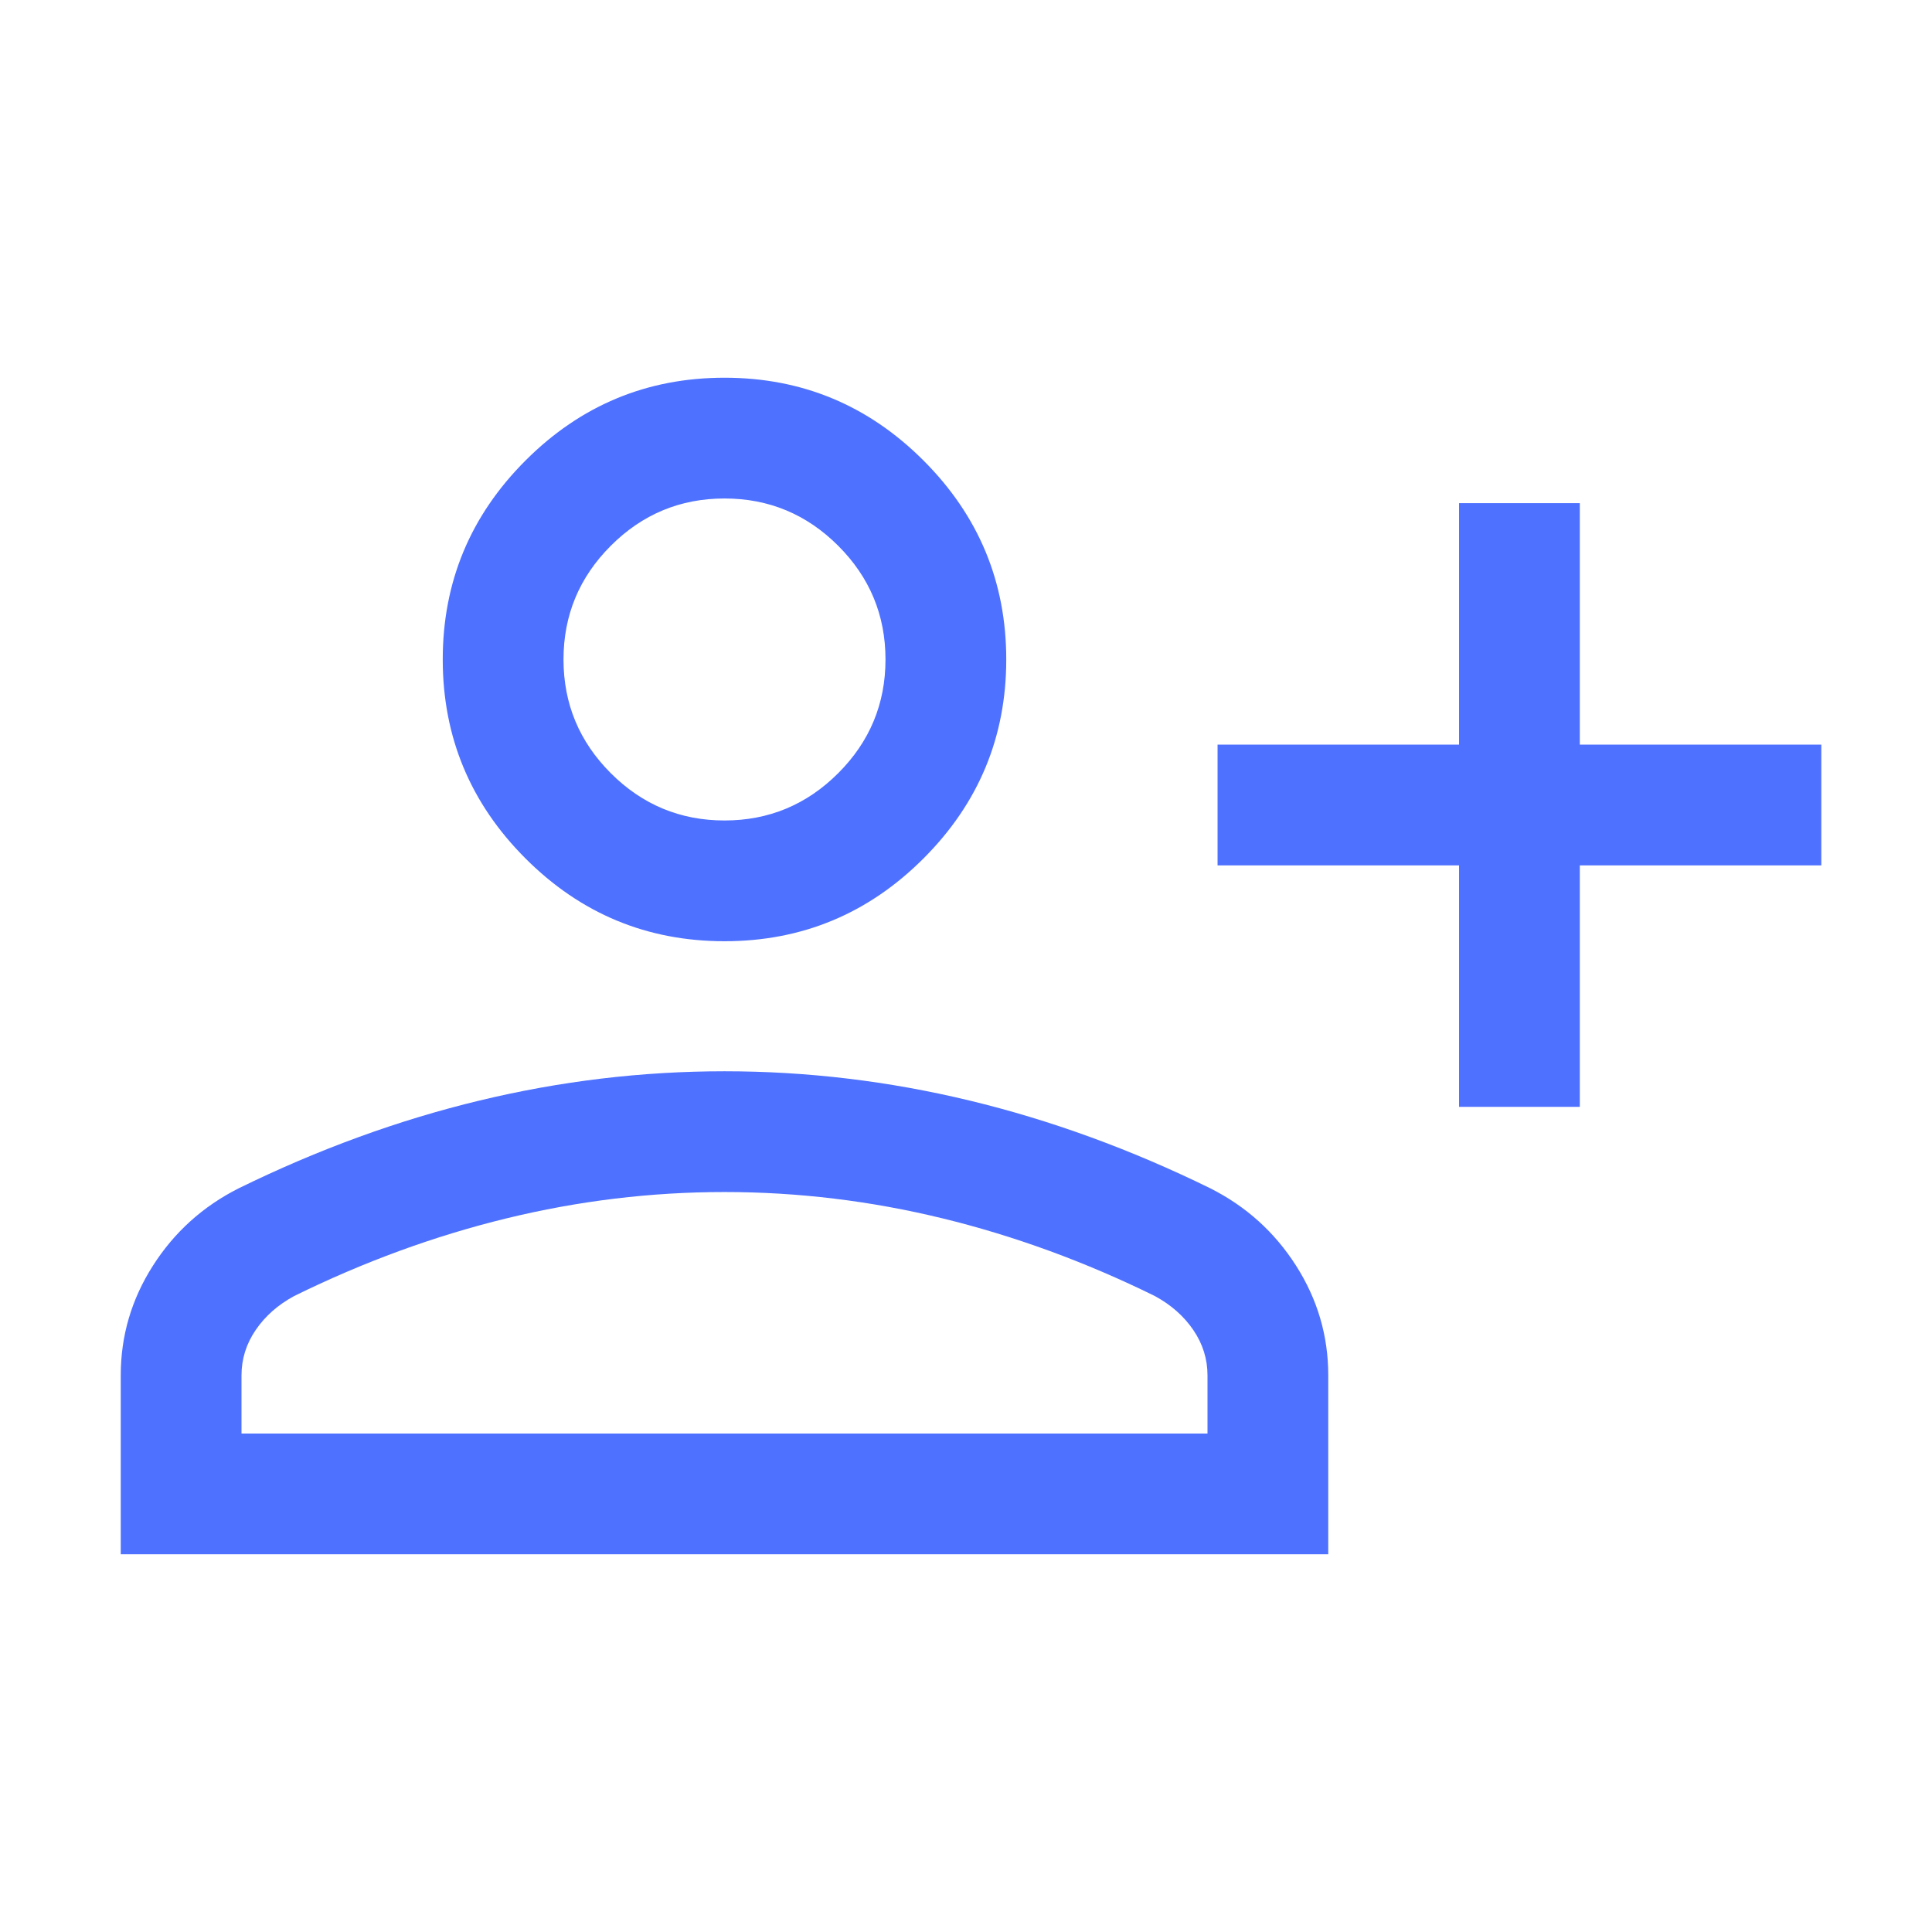
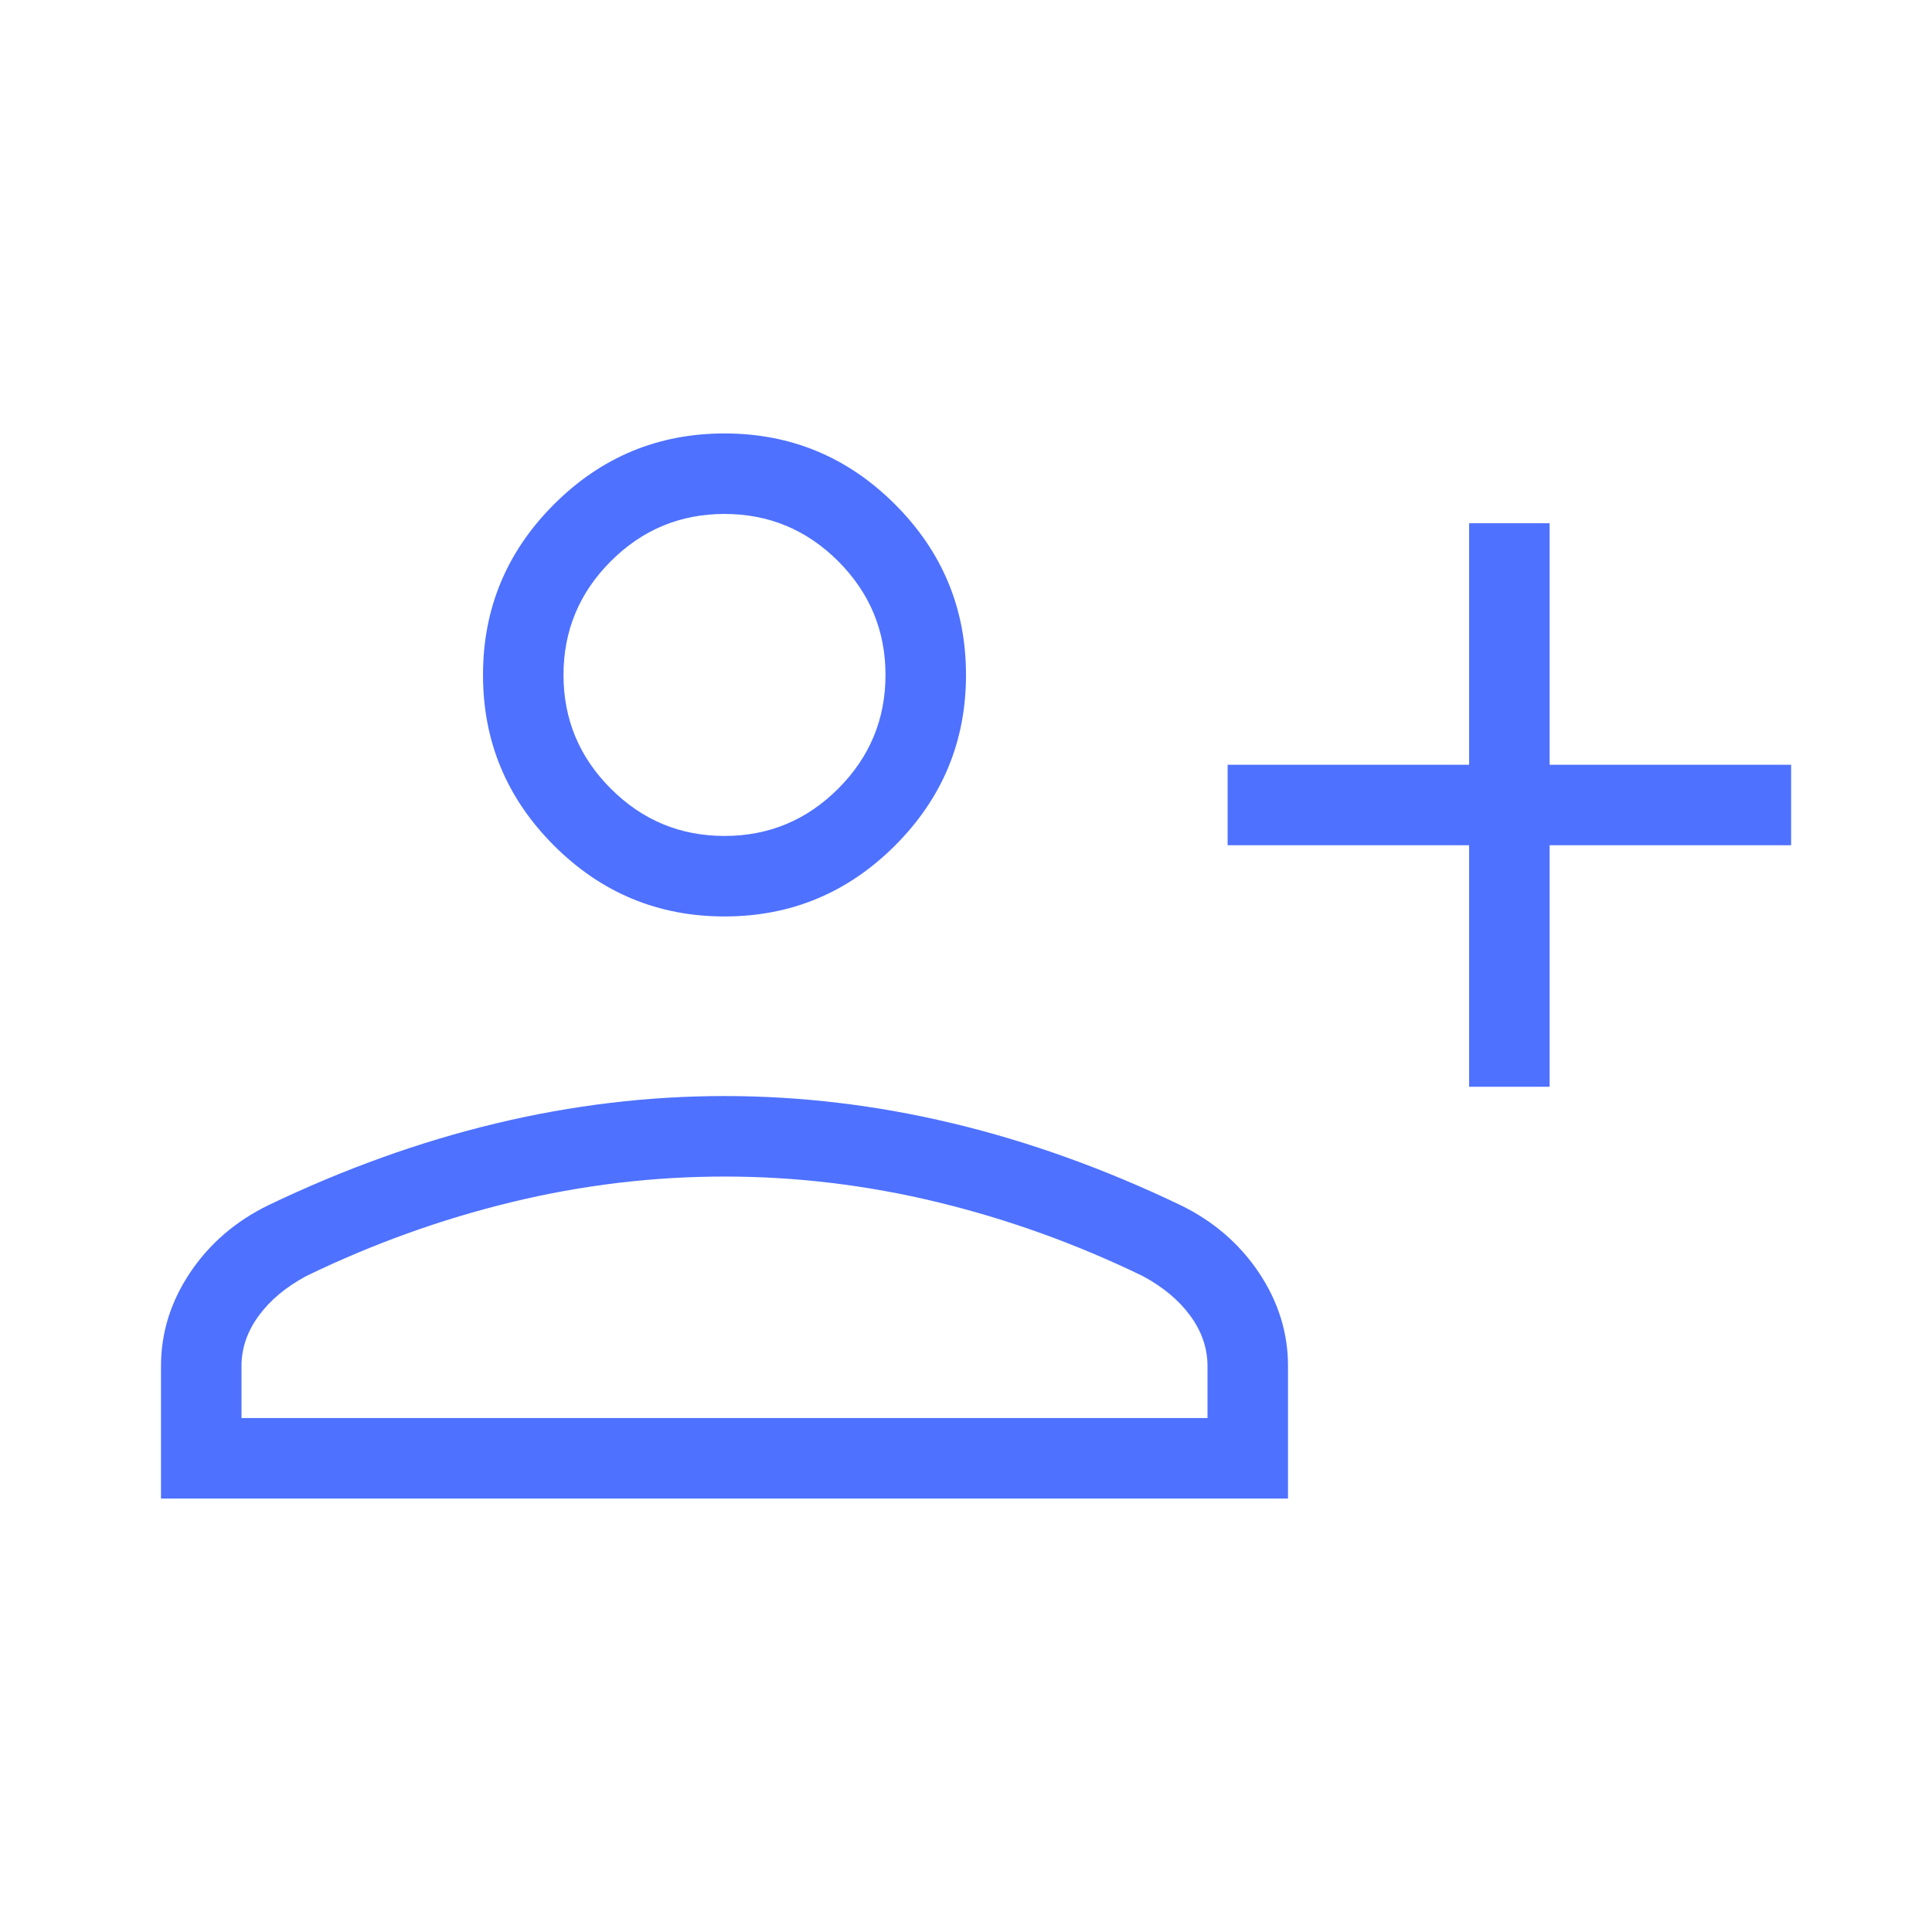
<svg xmlns="http://www.w3.org/2000/svg" height="24px" viewBox="0 -960 960 960" width="24px" fill="#4e71ff">
-   <path d="M725-410v-120H605v-60h120v-120h60v120h120v60H785v120h-60Zm-365-82.31q-57.75 0-98.87-41.12Q220-574.56 220-632.31q0-57.75 41.13-98.87 41.12-41.13 98.87-41.13 57.75 0 98.87 41.13Q500-690.06 500-632.31q0 57.75-41.13 98.88-41.12 41.12-98.87 41.12ZM60-187.69v-88.93q0-29.38 15.96-54.42 15.96-25.04 42.66-38.5 59.3-29.07 119.65-43.61 60.35-14.54 121.73-14.54t121.73 14.54q60.35 14.54 119.65 43.61 26.7 13.46 42.66 38.5Q660-306 660-276.62v88.93H60Zm60-60h480v-28.93q0-12.15-7.04-22.5-7.04-10.34-19.11-16.88-51.7-25.46-105.42-38.58Q414.7-367.69 360-367.69q-54.7 0-108.43 13.11-53.72 13.12-105.42 38.58-12.07 6.54-19.11 16.88-7.04 10.35-7.04 22.5v28.93Zm240-304.62q33 0 56.5-23.5t23.5-56.5q0-33-23.5-56.5t-56.5-23.5q-33 0-56.5 23.5t-23.5 56.5q0 33 23.5 56.5t56.5 23.5Zm0-80Zm0 384.62Z" />
+   <path d="M730-420v-120H610v-40h120v-120h40v120h120v40H770v120h-40Zm-370-84.62q-49.5 0-84.75-35.25T240-624.62q0-49.5 35.25-84.75T360-744.62q49.5 0 84.75 35.25T480-624.62q0 49.5-35.25 84.75T360-504.62ZM80-215.38v-65.85q0-24.77 14.42-46.35 14.43-21.57 38.81-33.5 56.62-27.15 113.31-40.73 56.69-13.57 113.46-13.57 56.77 0 113.46 13.57 56.69 13.58 113.31 40.73 24.38 11.93 38.81 33.5Q640-306 640-281.23v65.85H80Zm40-40h480v-25.85q0-13.31-8.58-25-8.57-11.69-23.73-19.77-49.38-23.92-101.83-36.65-52.45-12.73-105.86-12.73t-105.86 12.73Q201.69-349.92 152.31-326q-15.16 8.08-23.73 19.77-8.58 11.69-8.58 25v25.85Zm240-289.24q33 0 56.5-23.5t23.5-56.5q0-33-23.5-56.5t-56.5-23.5q-33 0-56.5 23.5t-23.5 56.5q0 33 23.5 56.5t56.5 23.5Zm0-80Zm0 369.24Z" />
</svg>
